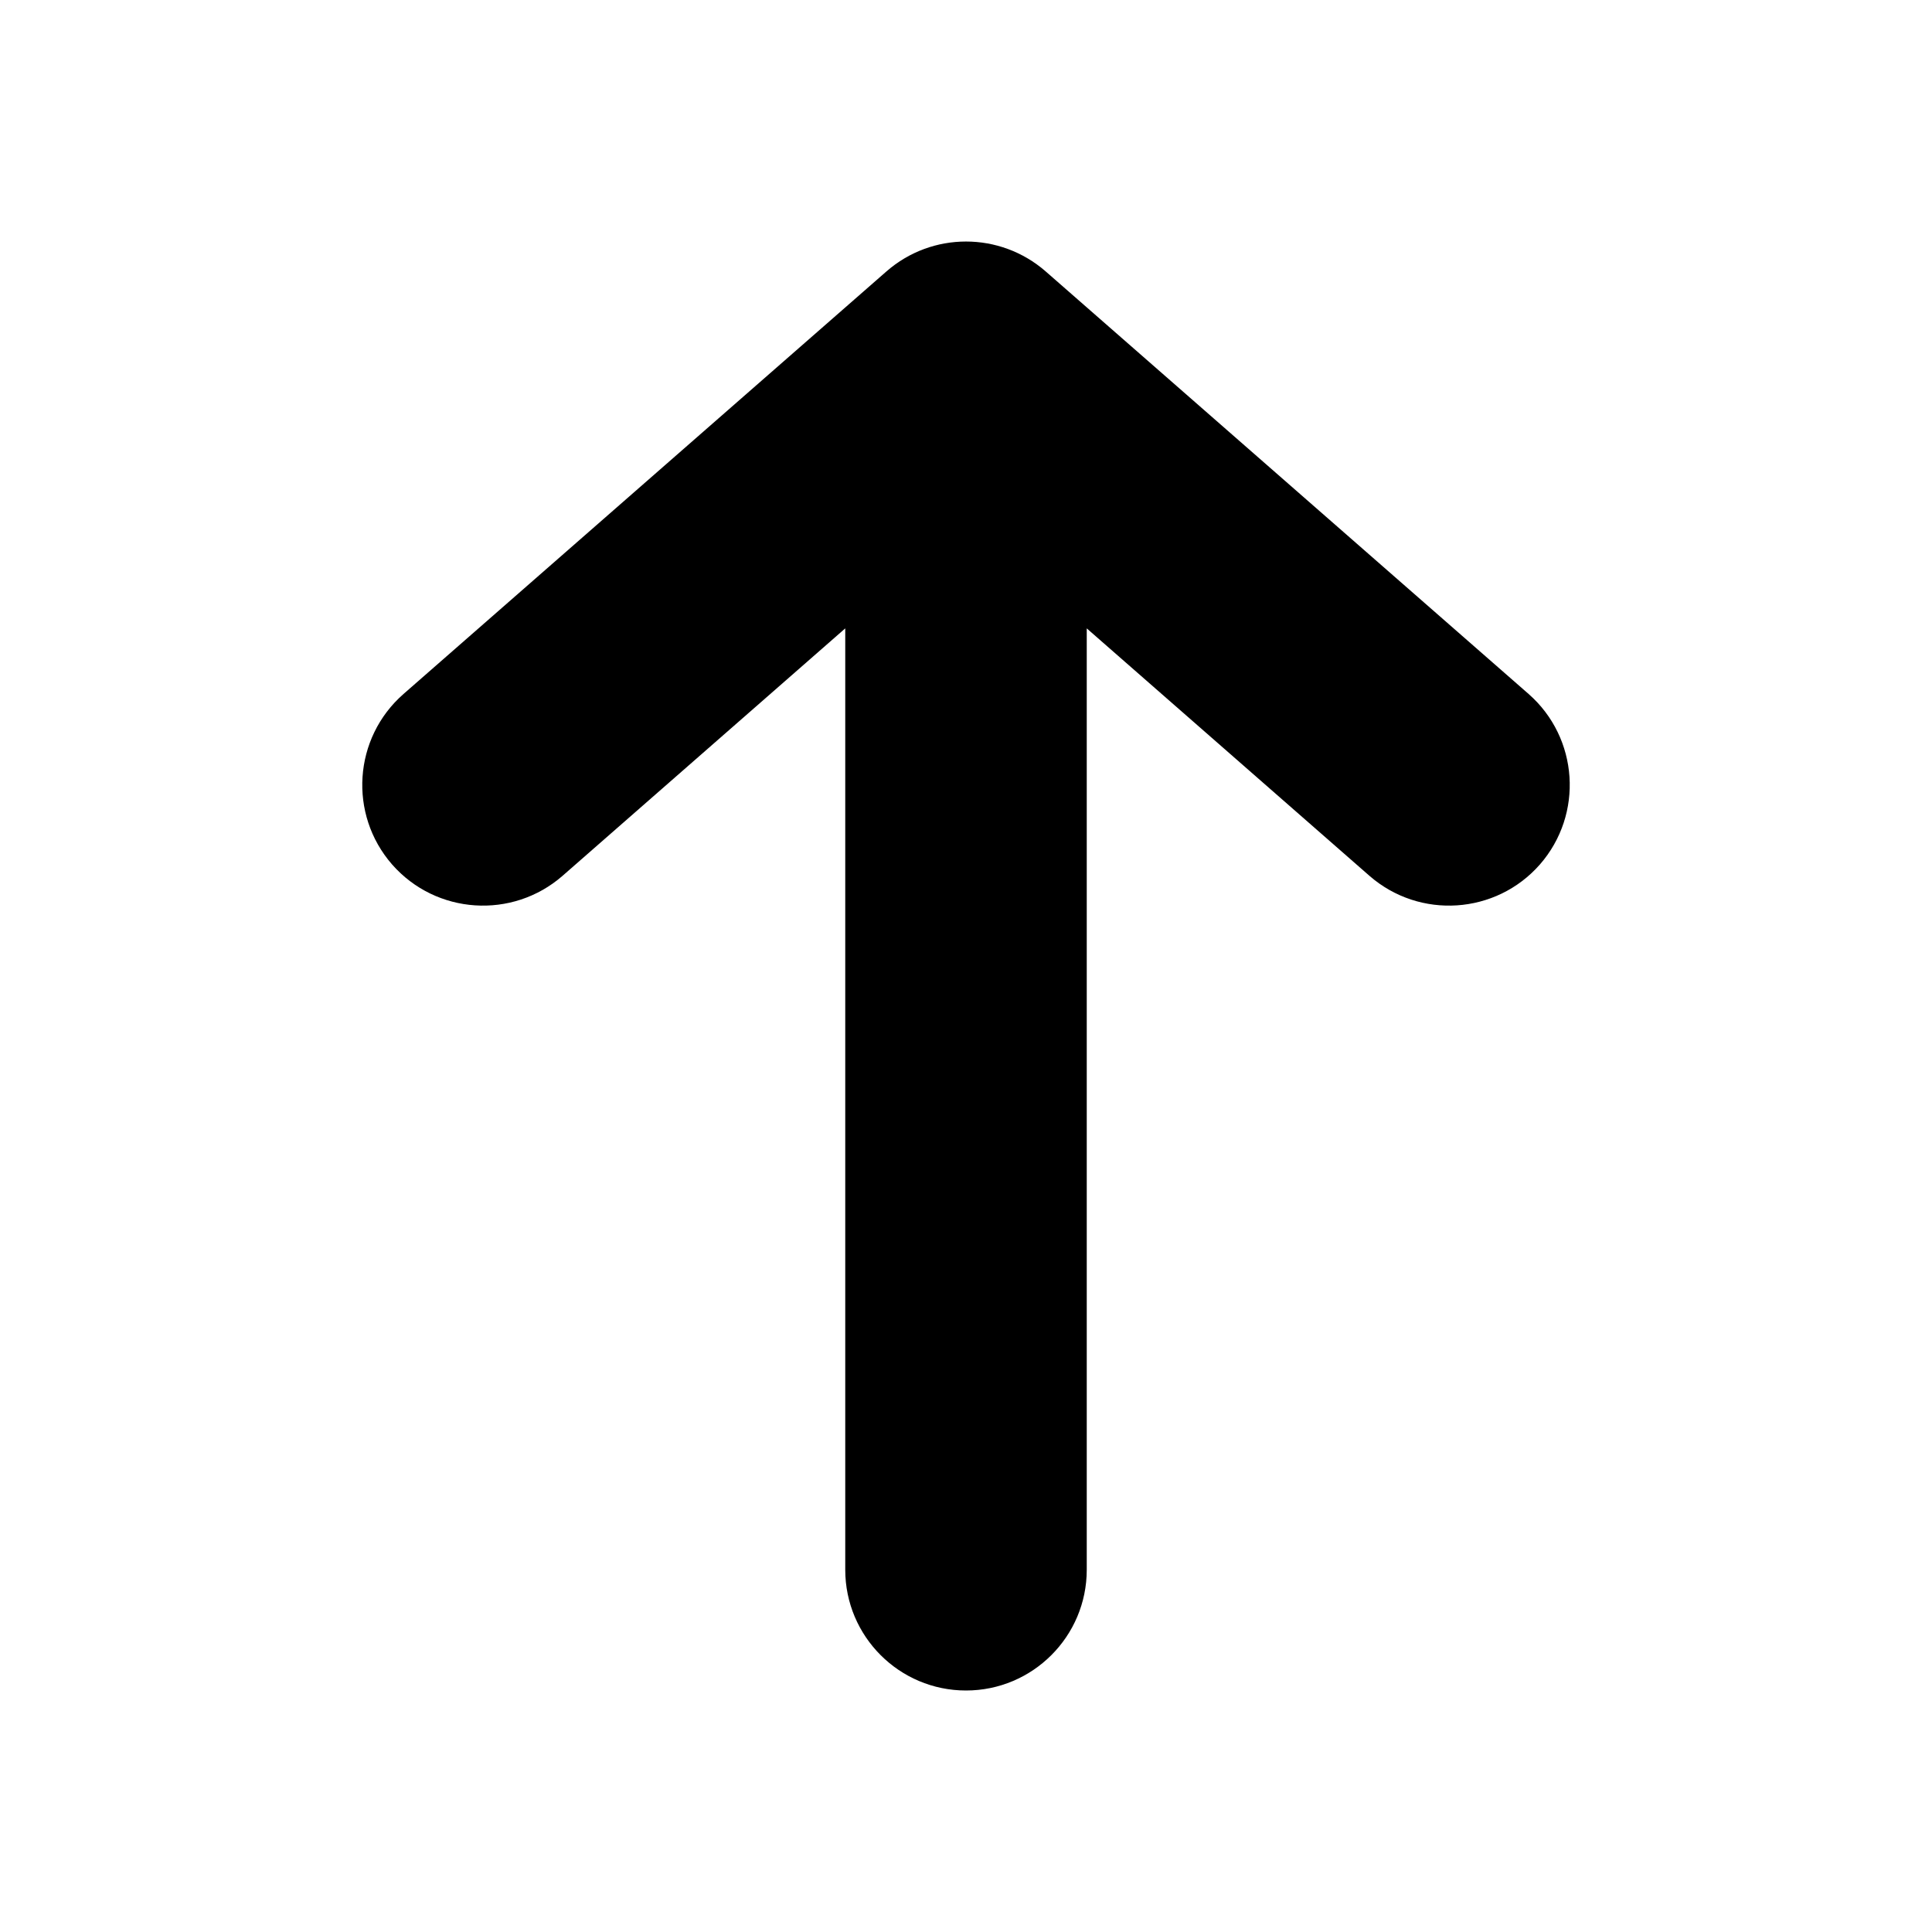
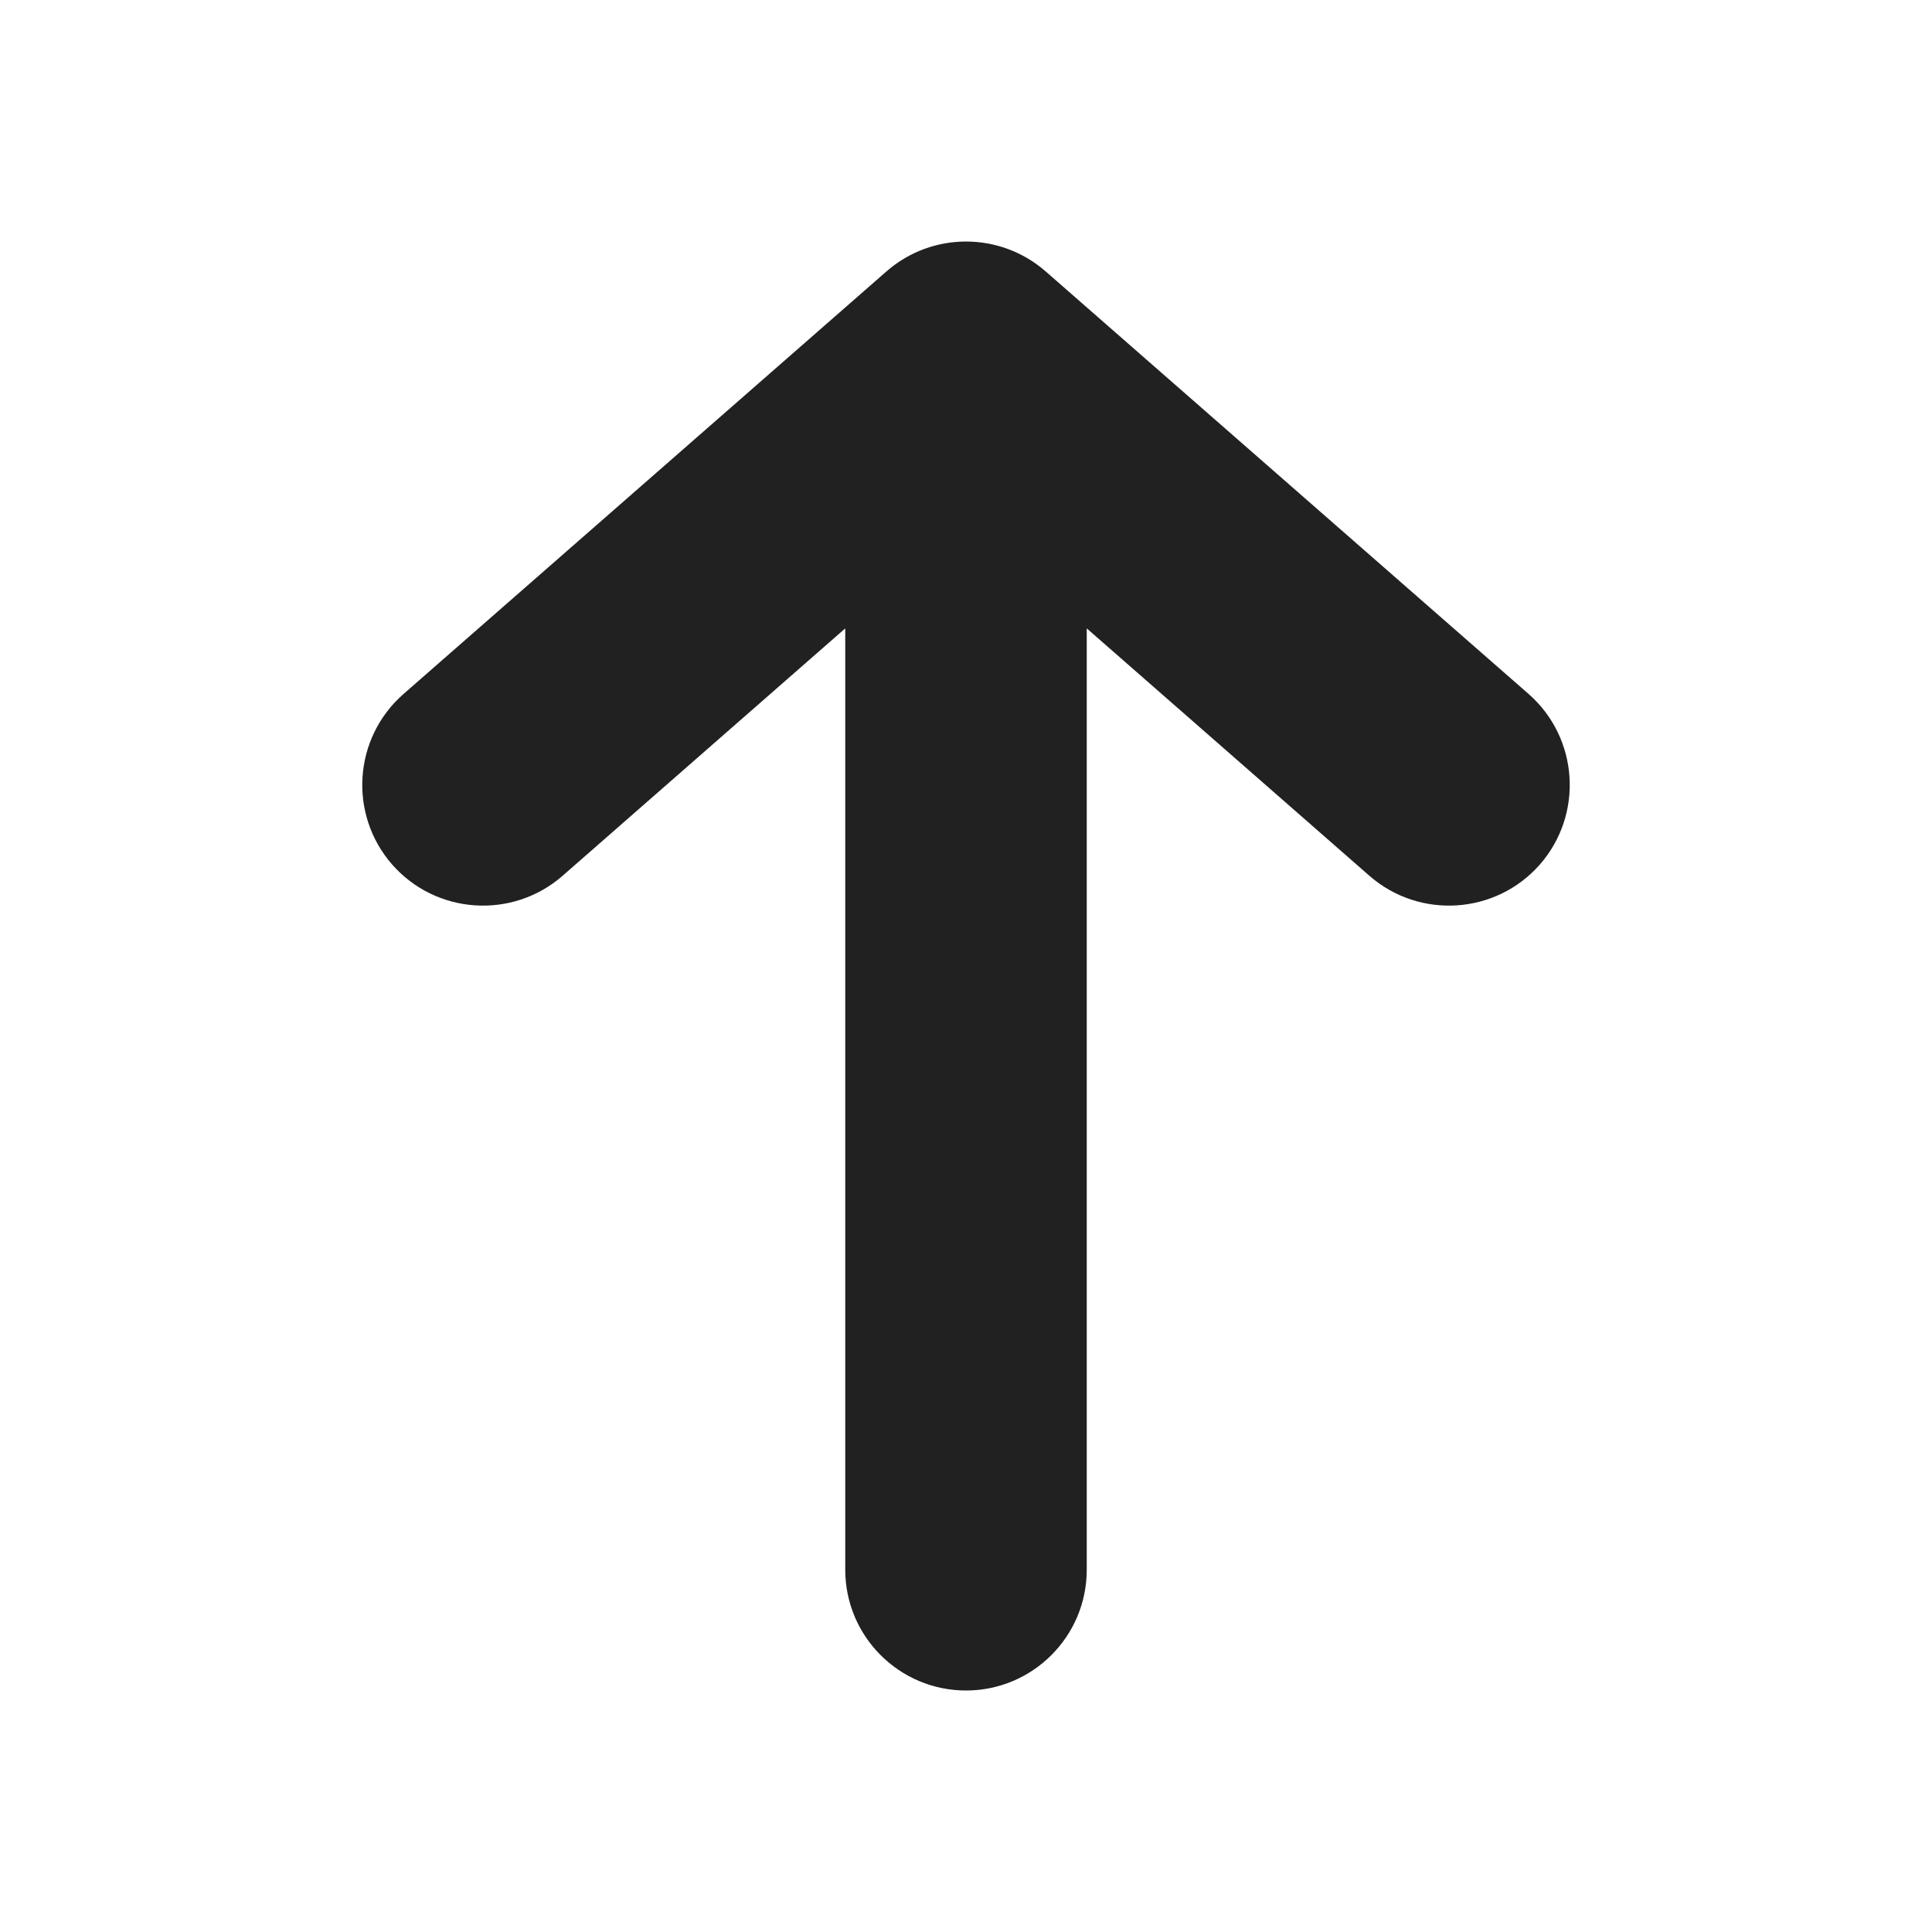
<svg xmlns="http://www.w3.org/2000/svg" width="16" height="16" viewBox="0 0 16 16" fill="none">
-   <path d="M4.659 7.253C4.243 7.616 3.611 7.574 3.247 7.159C2.884 6.743 2.926 6.111 3.342 5.747L7.342 2.247C7.719 1.918 8.281 1.918 8.659 2.247L12.659 5.747C13.074 6.111 13.116 6.743 12.753 7.159C12.389 7.574 11.757 7.616 11.341 7.253L9 5.204V13C9 13.552 8.552 14 8 14C7.448 14 7 13.552 7 13V5.204L4.659 7.253Z" fill="black" />
+   <path d="M4.659 7.253C4.243 7.616 3.611 7.574 3.247 7.159C2.884 6.743 2.926 6.111 3.342 5.747L7.342 2.247C7.719 1.918 8.281 1.918 8.659 2.247L12.659 5.747C13.074 6.111 13.116 6.743 12.753 7.159C12.389 7.574 11.757 7.616 11.341 7.253L9 5.204V13C9 13.552 8.552 14 8 14C7.448 14 7 13.552 7 13V5.204L4.659 7.253Z" fill="#212121" />
</svg>
